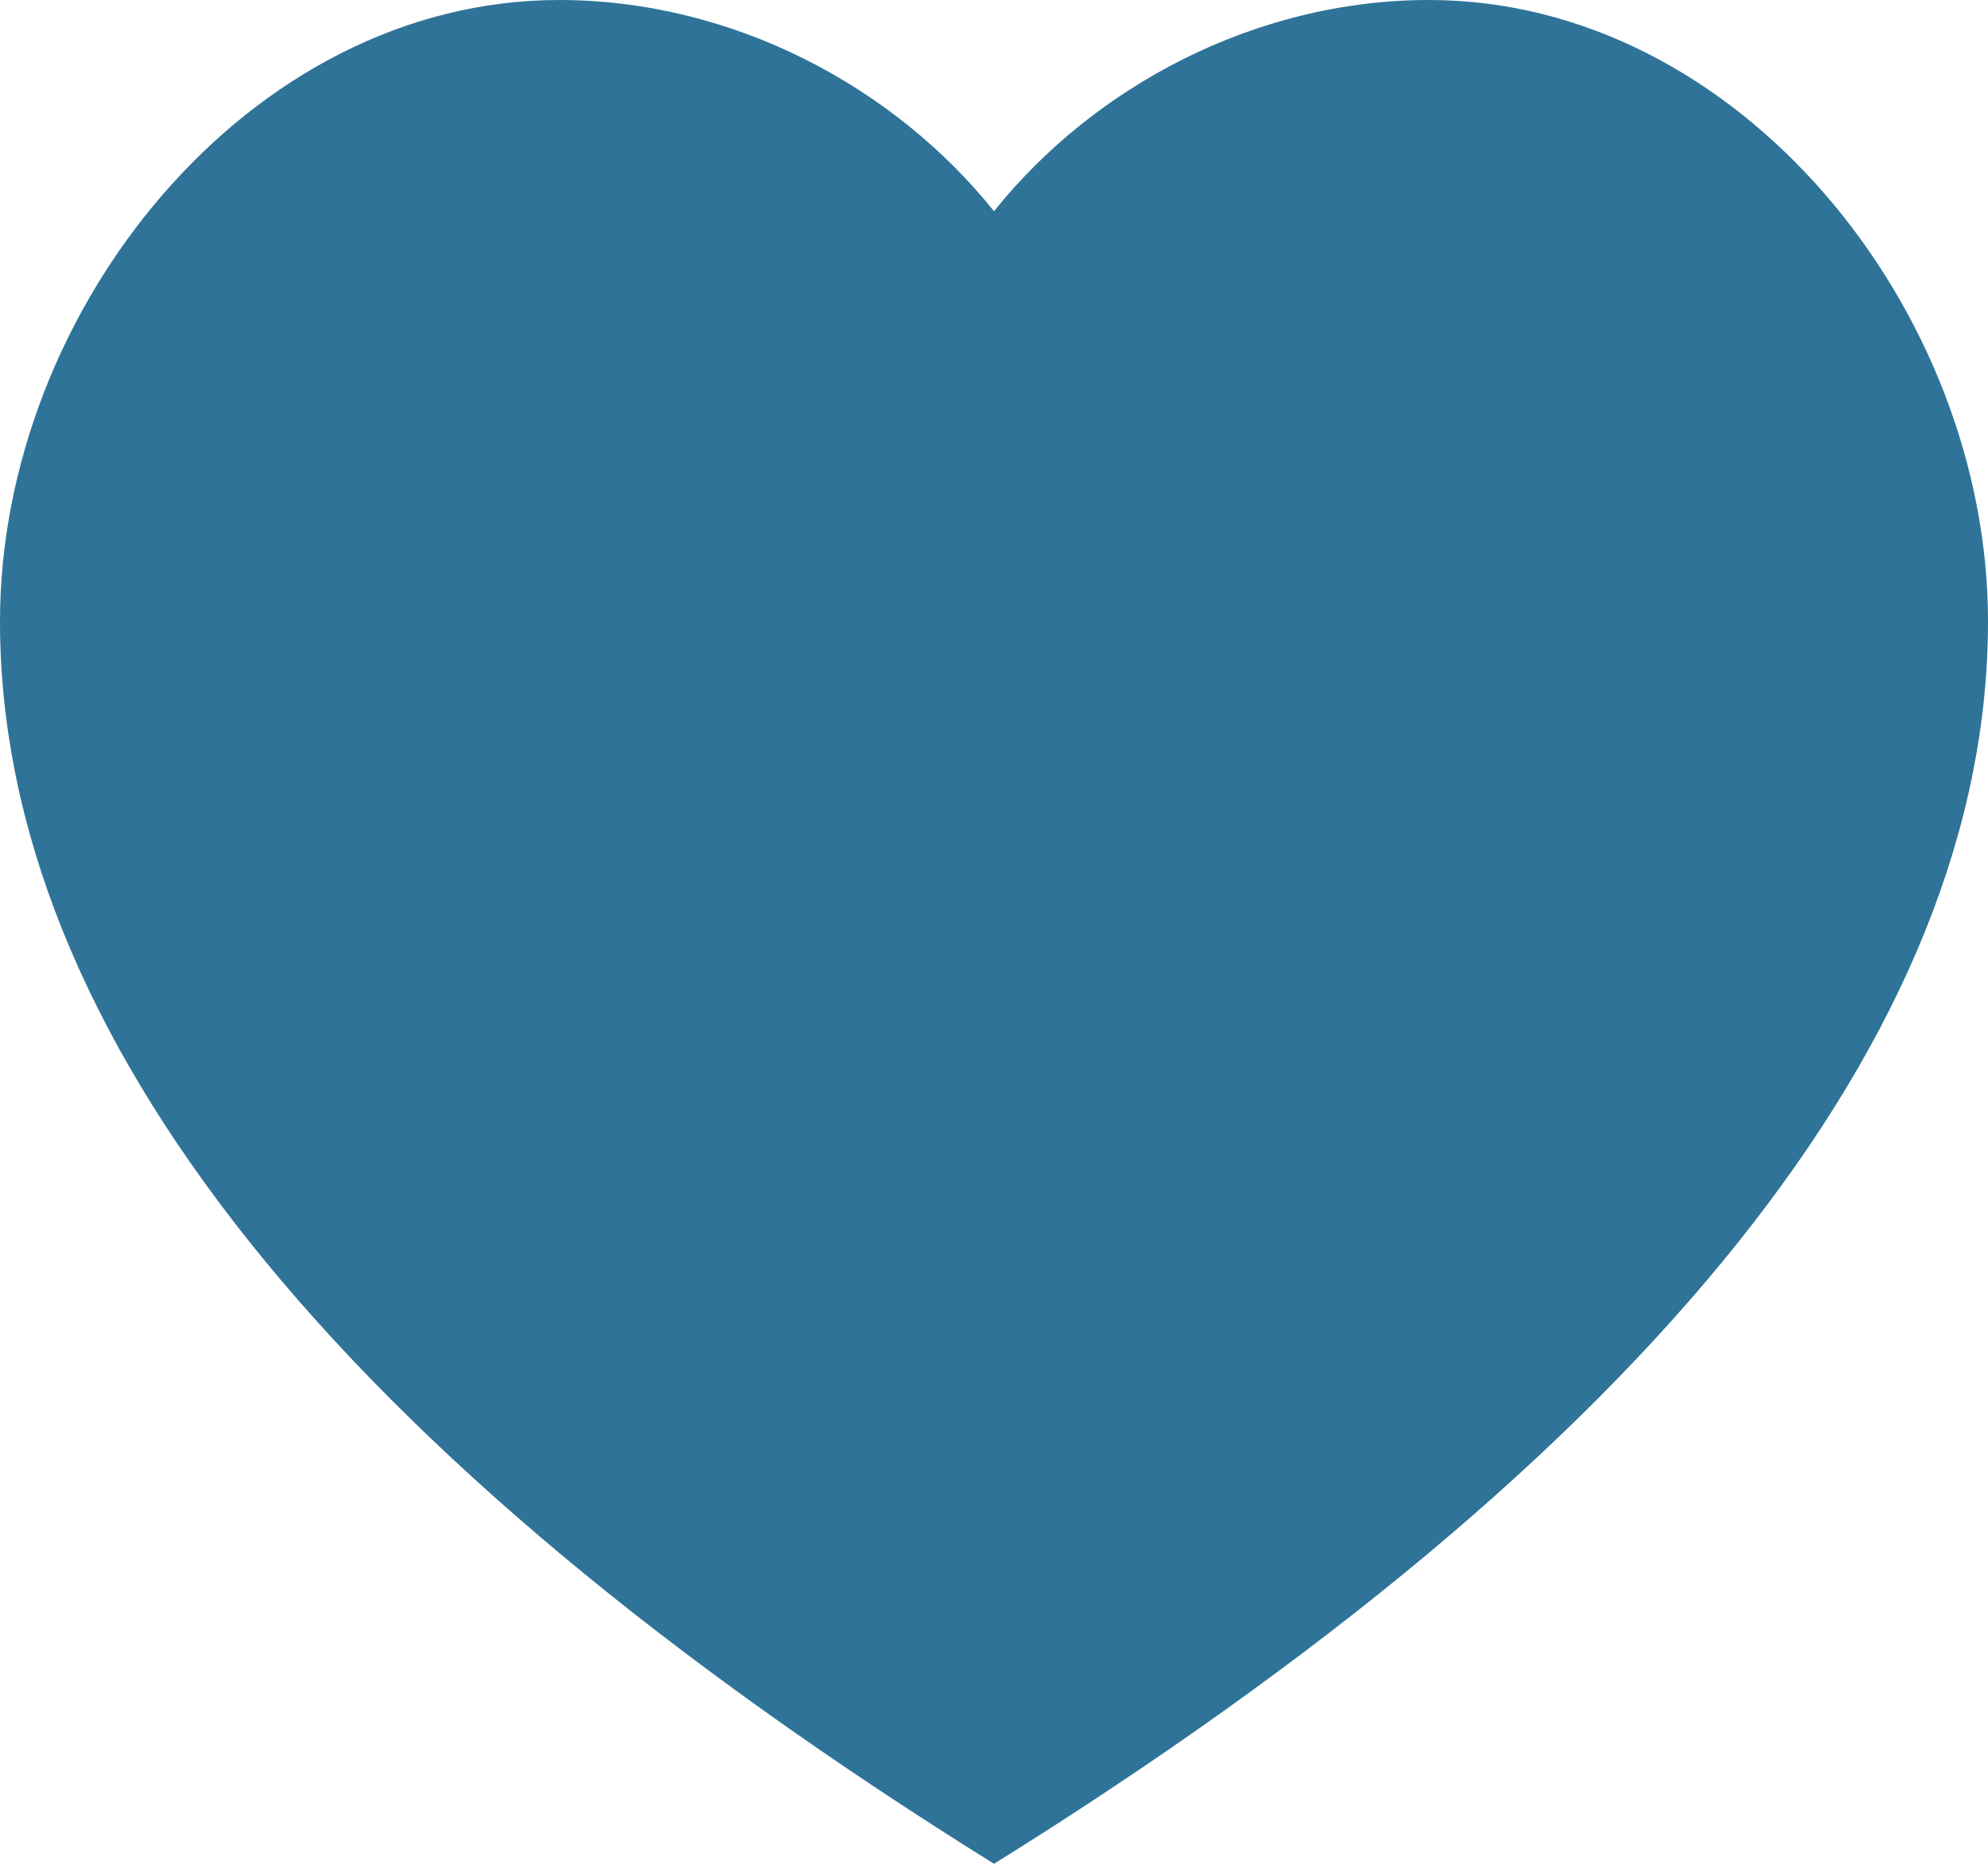
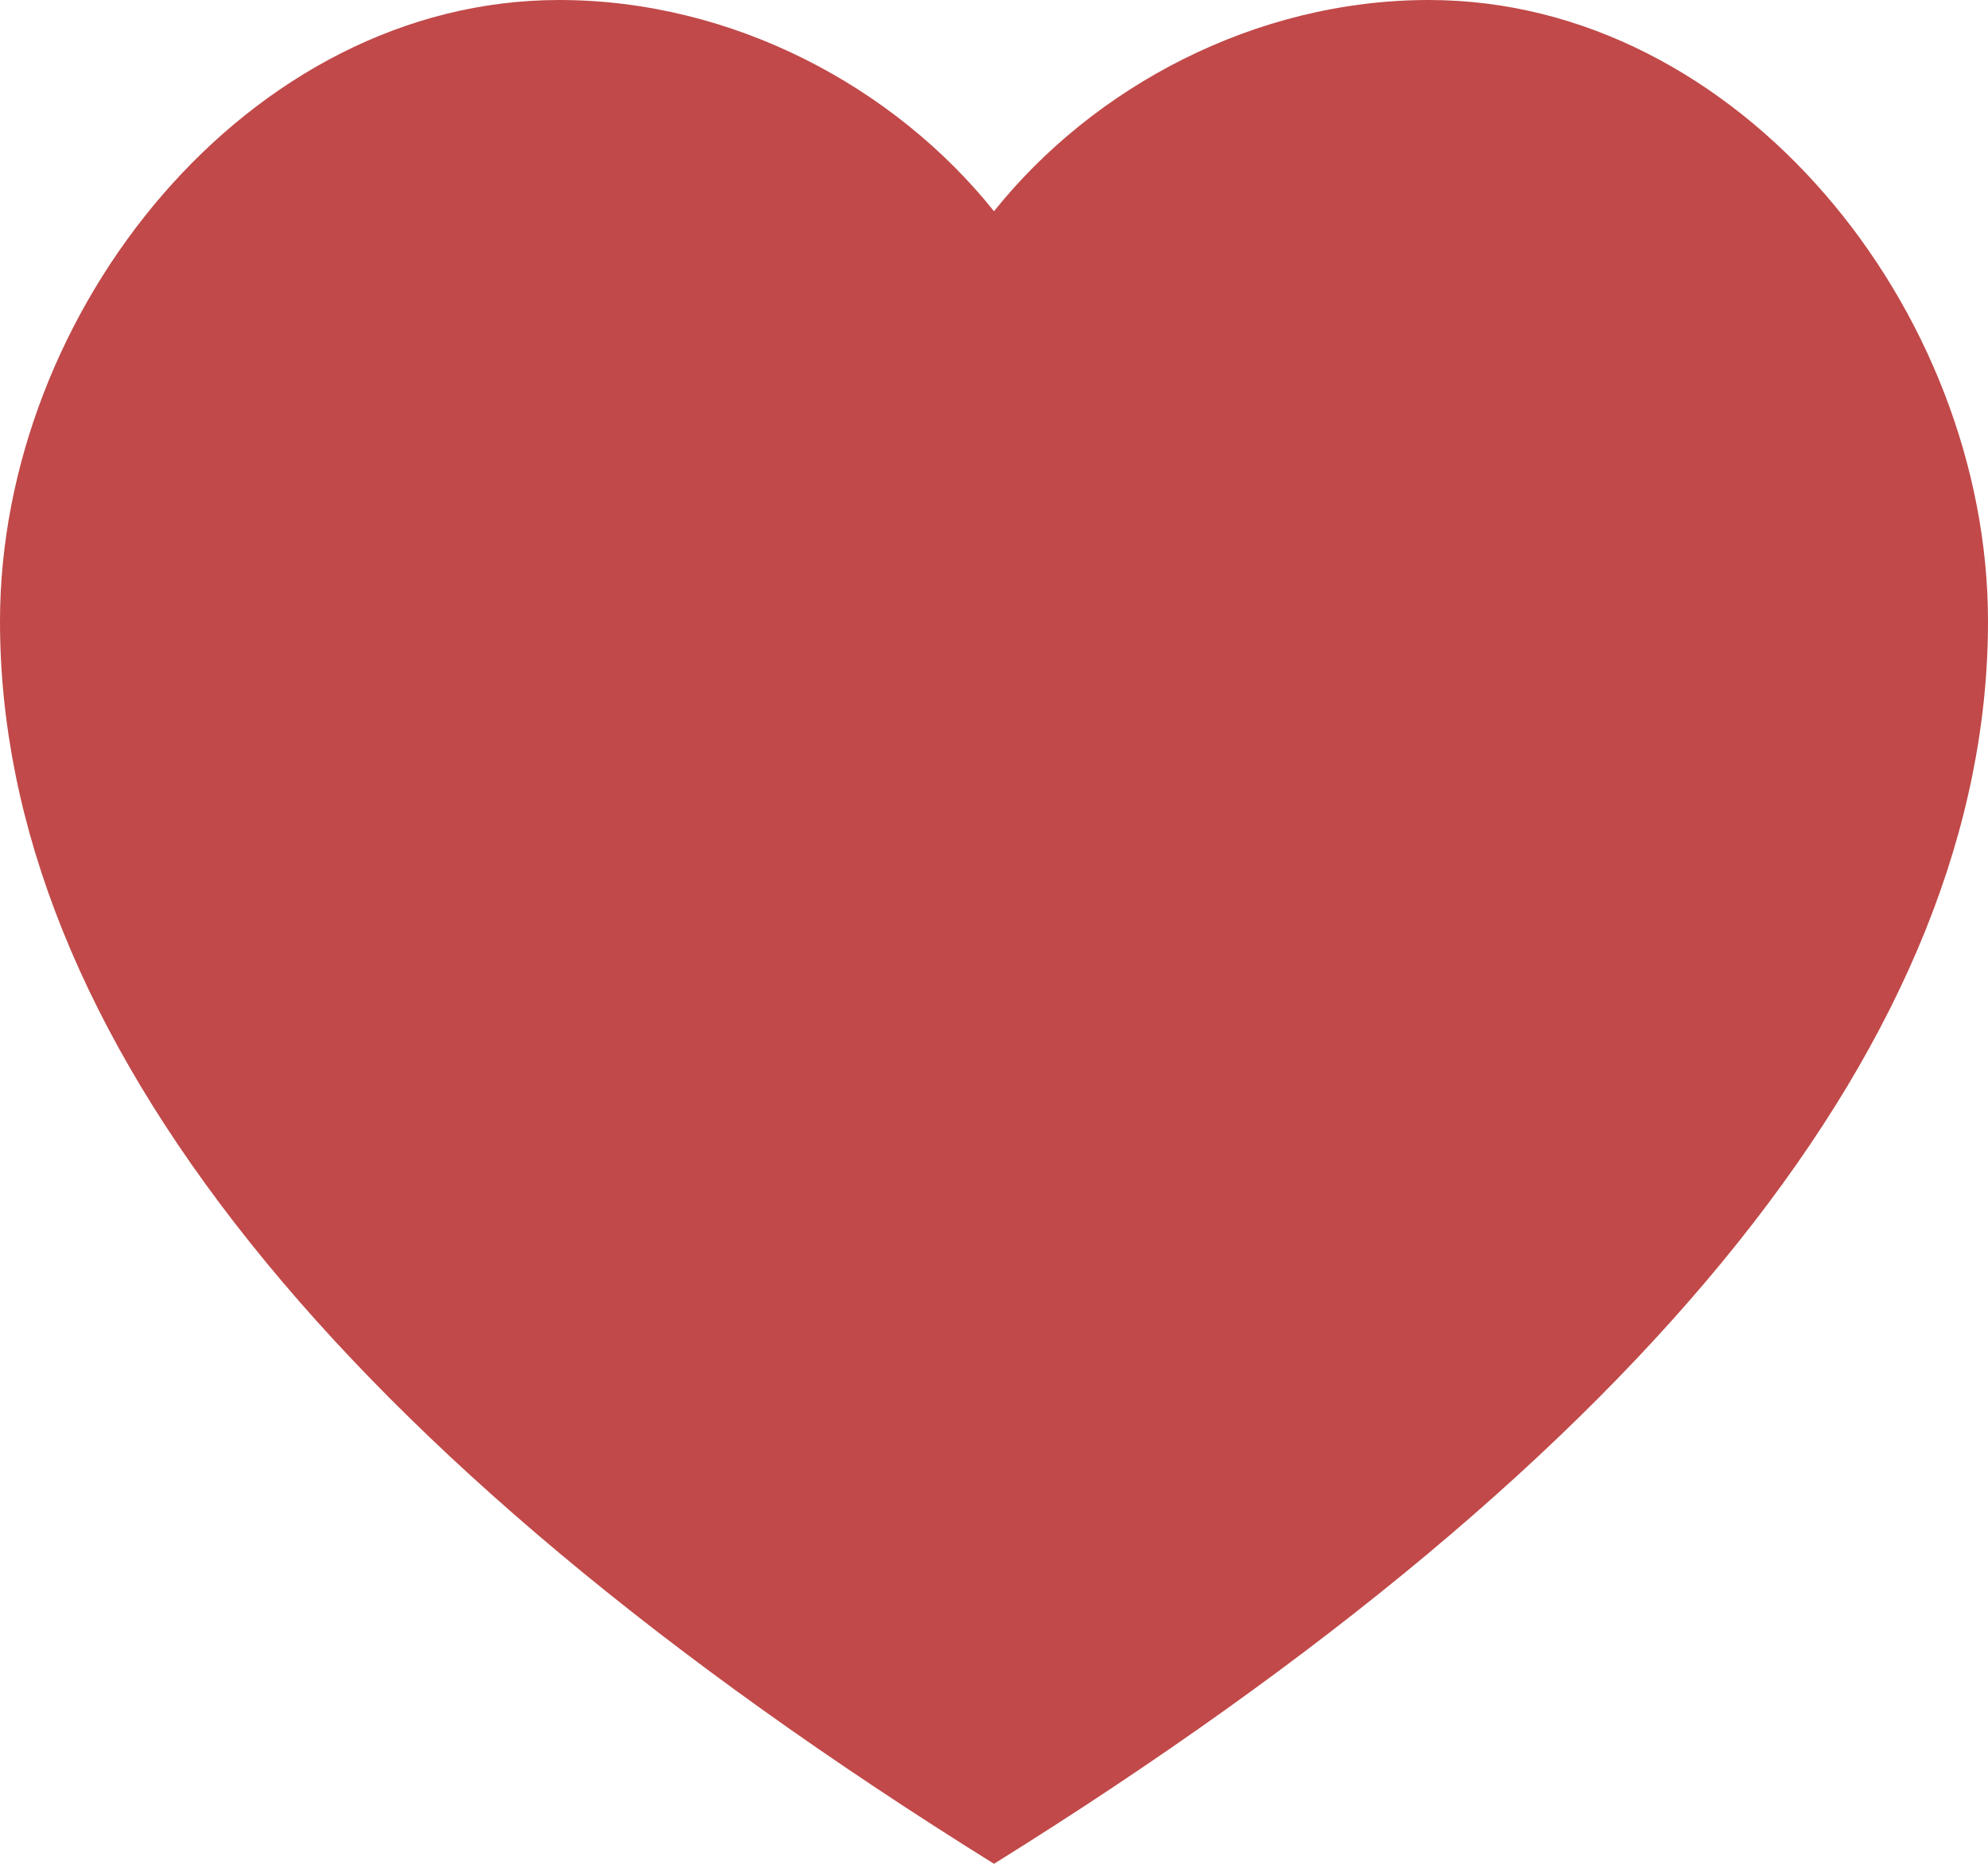
<svg xmlns="http://www.w3.org/2000/svg" version="1.1" id="レイヤー_1" x="0px" y="0px" viewBox="0 0 16 15" style="enable-background:new 0 0 16 15;" xml:space="preserve">
  <style type="text/css">
- 	.st0{fill:#2F7398;}
+ 	.st0{fill:#C14949;}
</style>
  <path class="st0" d="M11.5,0C10.1,0,8.8,0.7,8,1.7C7.2,0.7,5.9,0,4.5,0C2,0,0,2.5,0,5c0,3.3,2.7,6.7,8,10c5.3-3.3,8-6.7,8-10  C16,2.5,14,0,11.5,0z" />
</svg>
